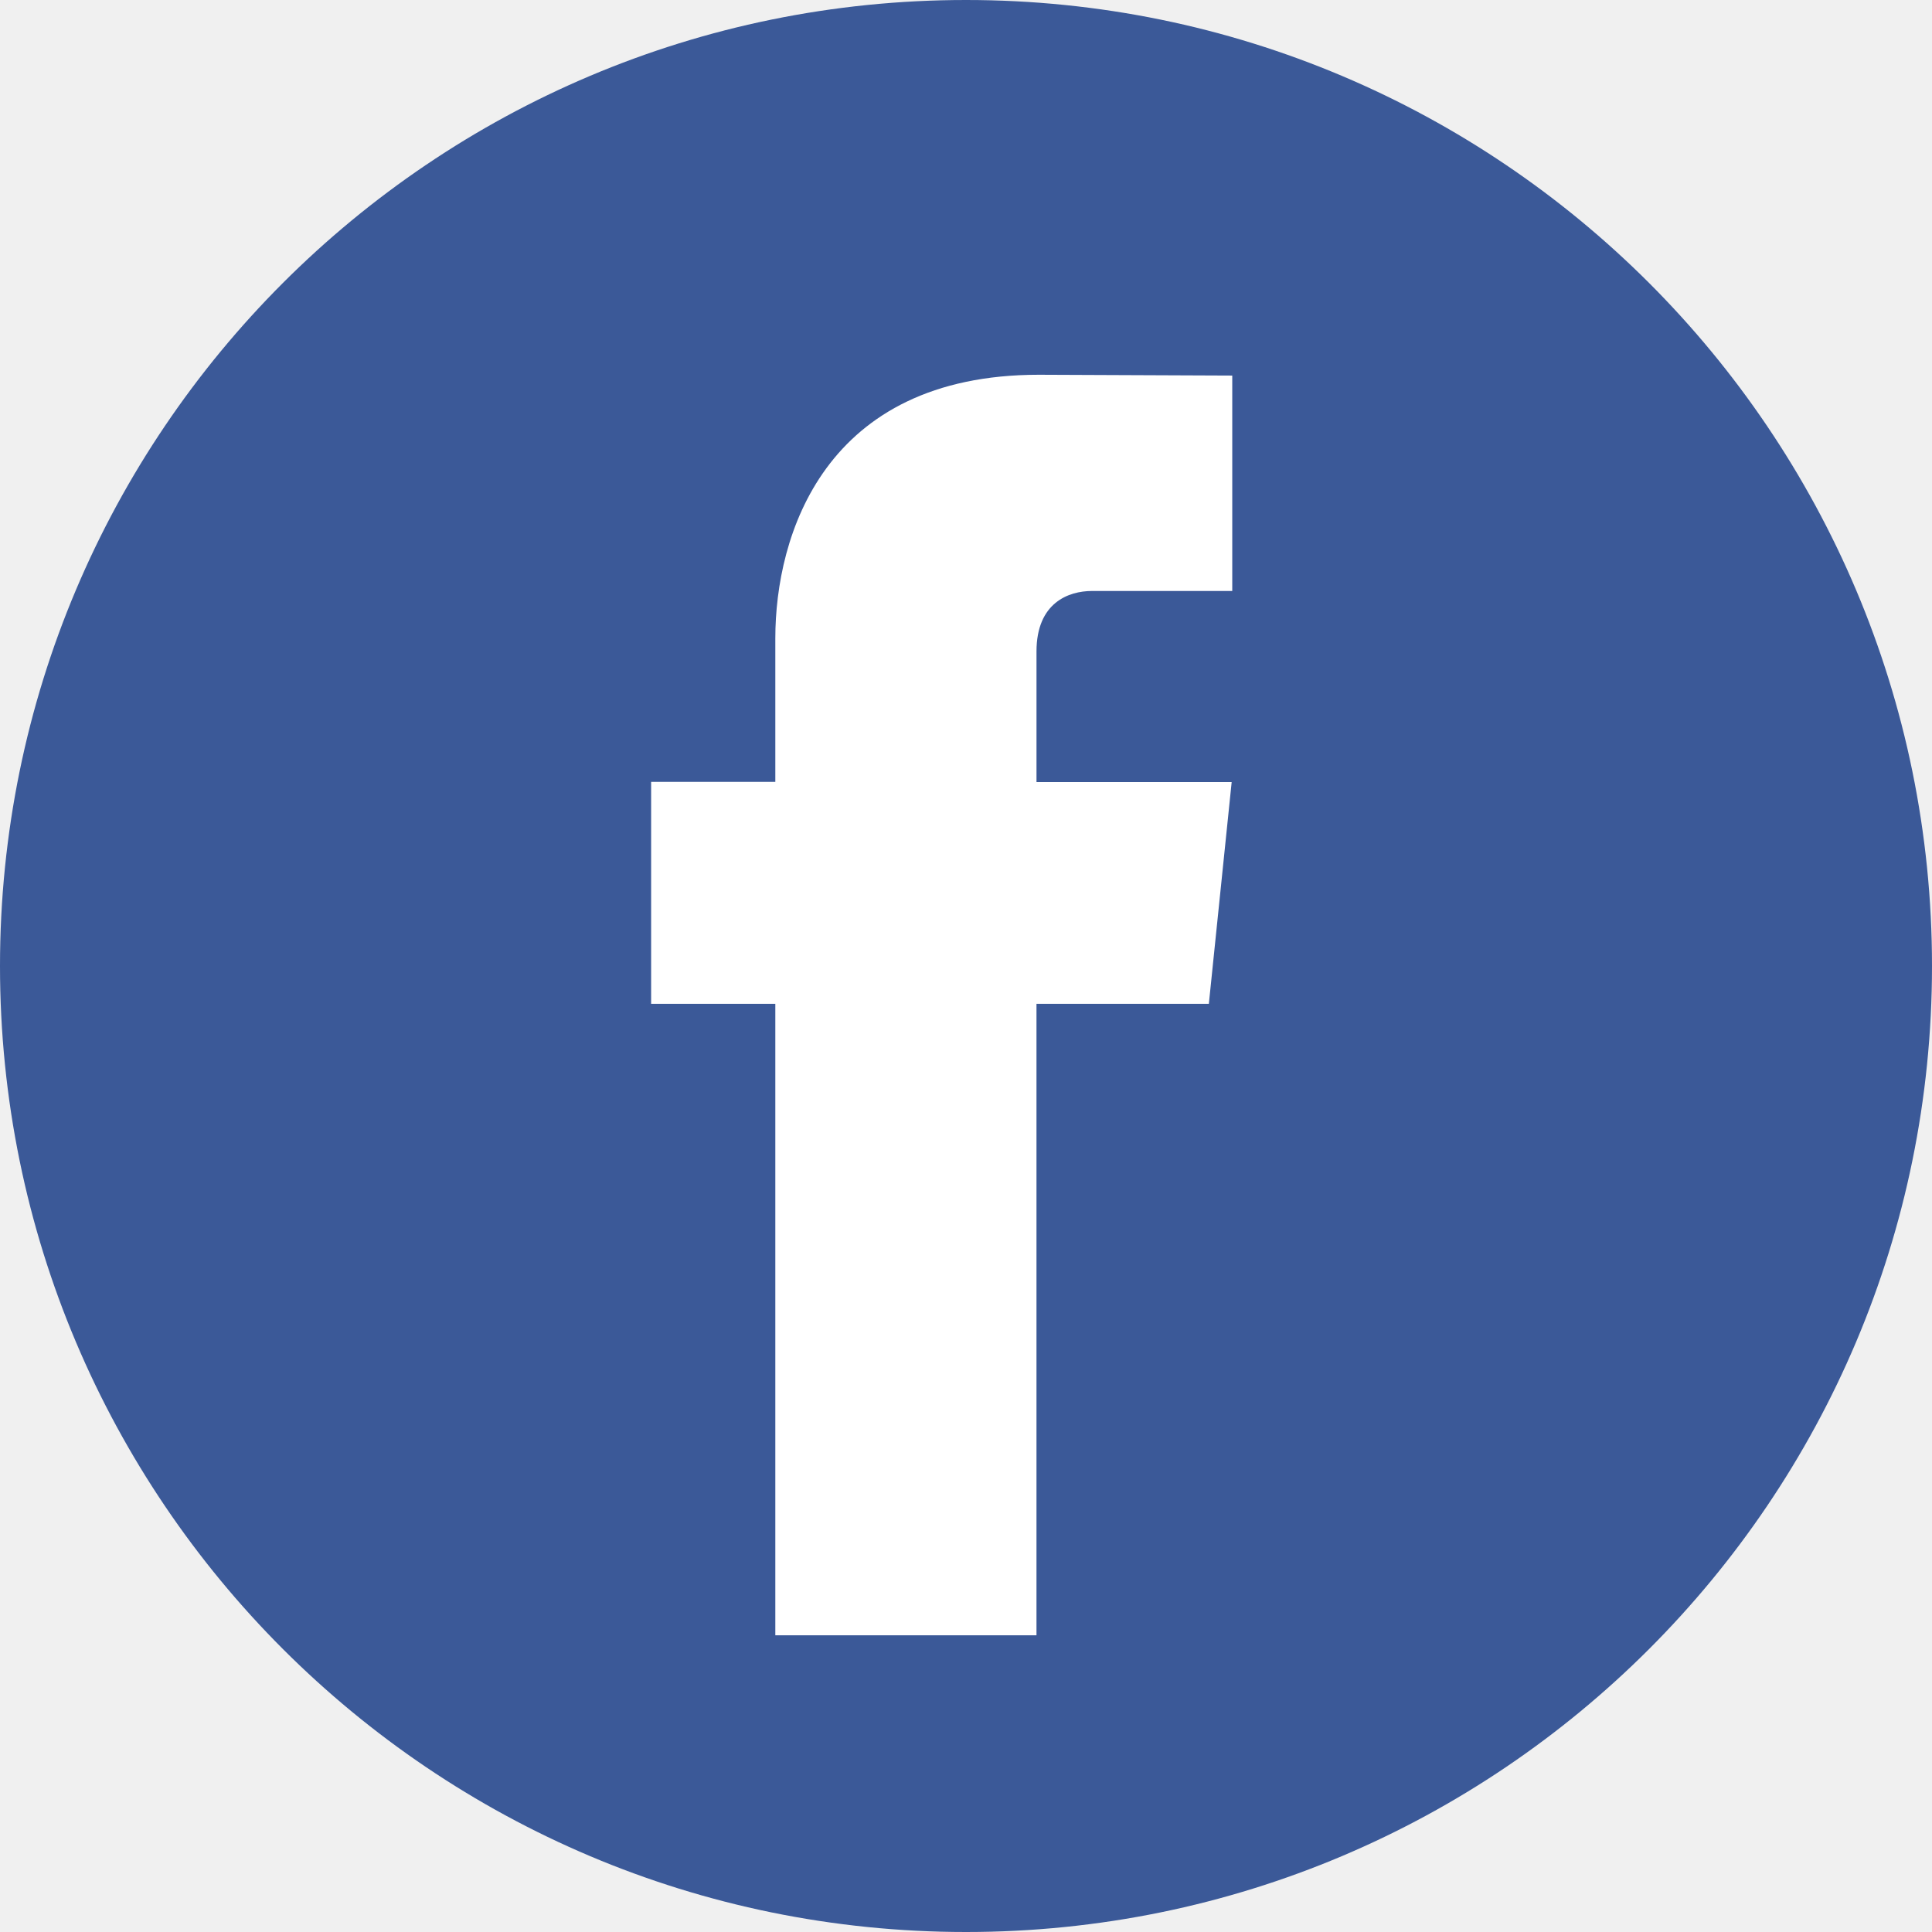
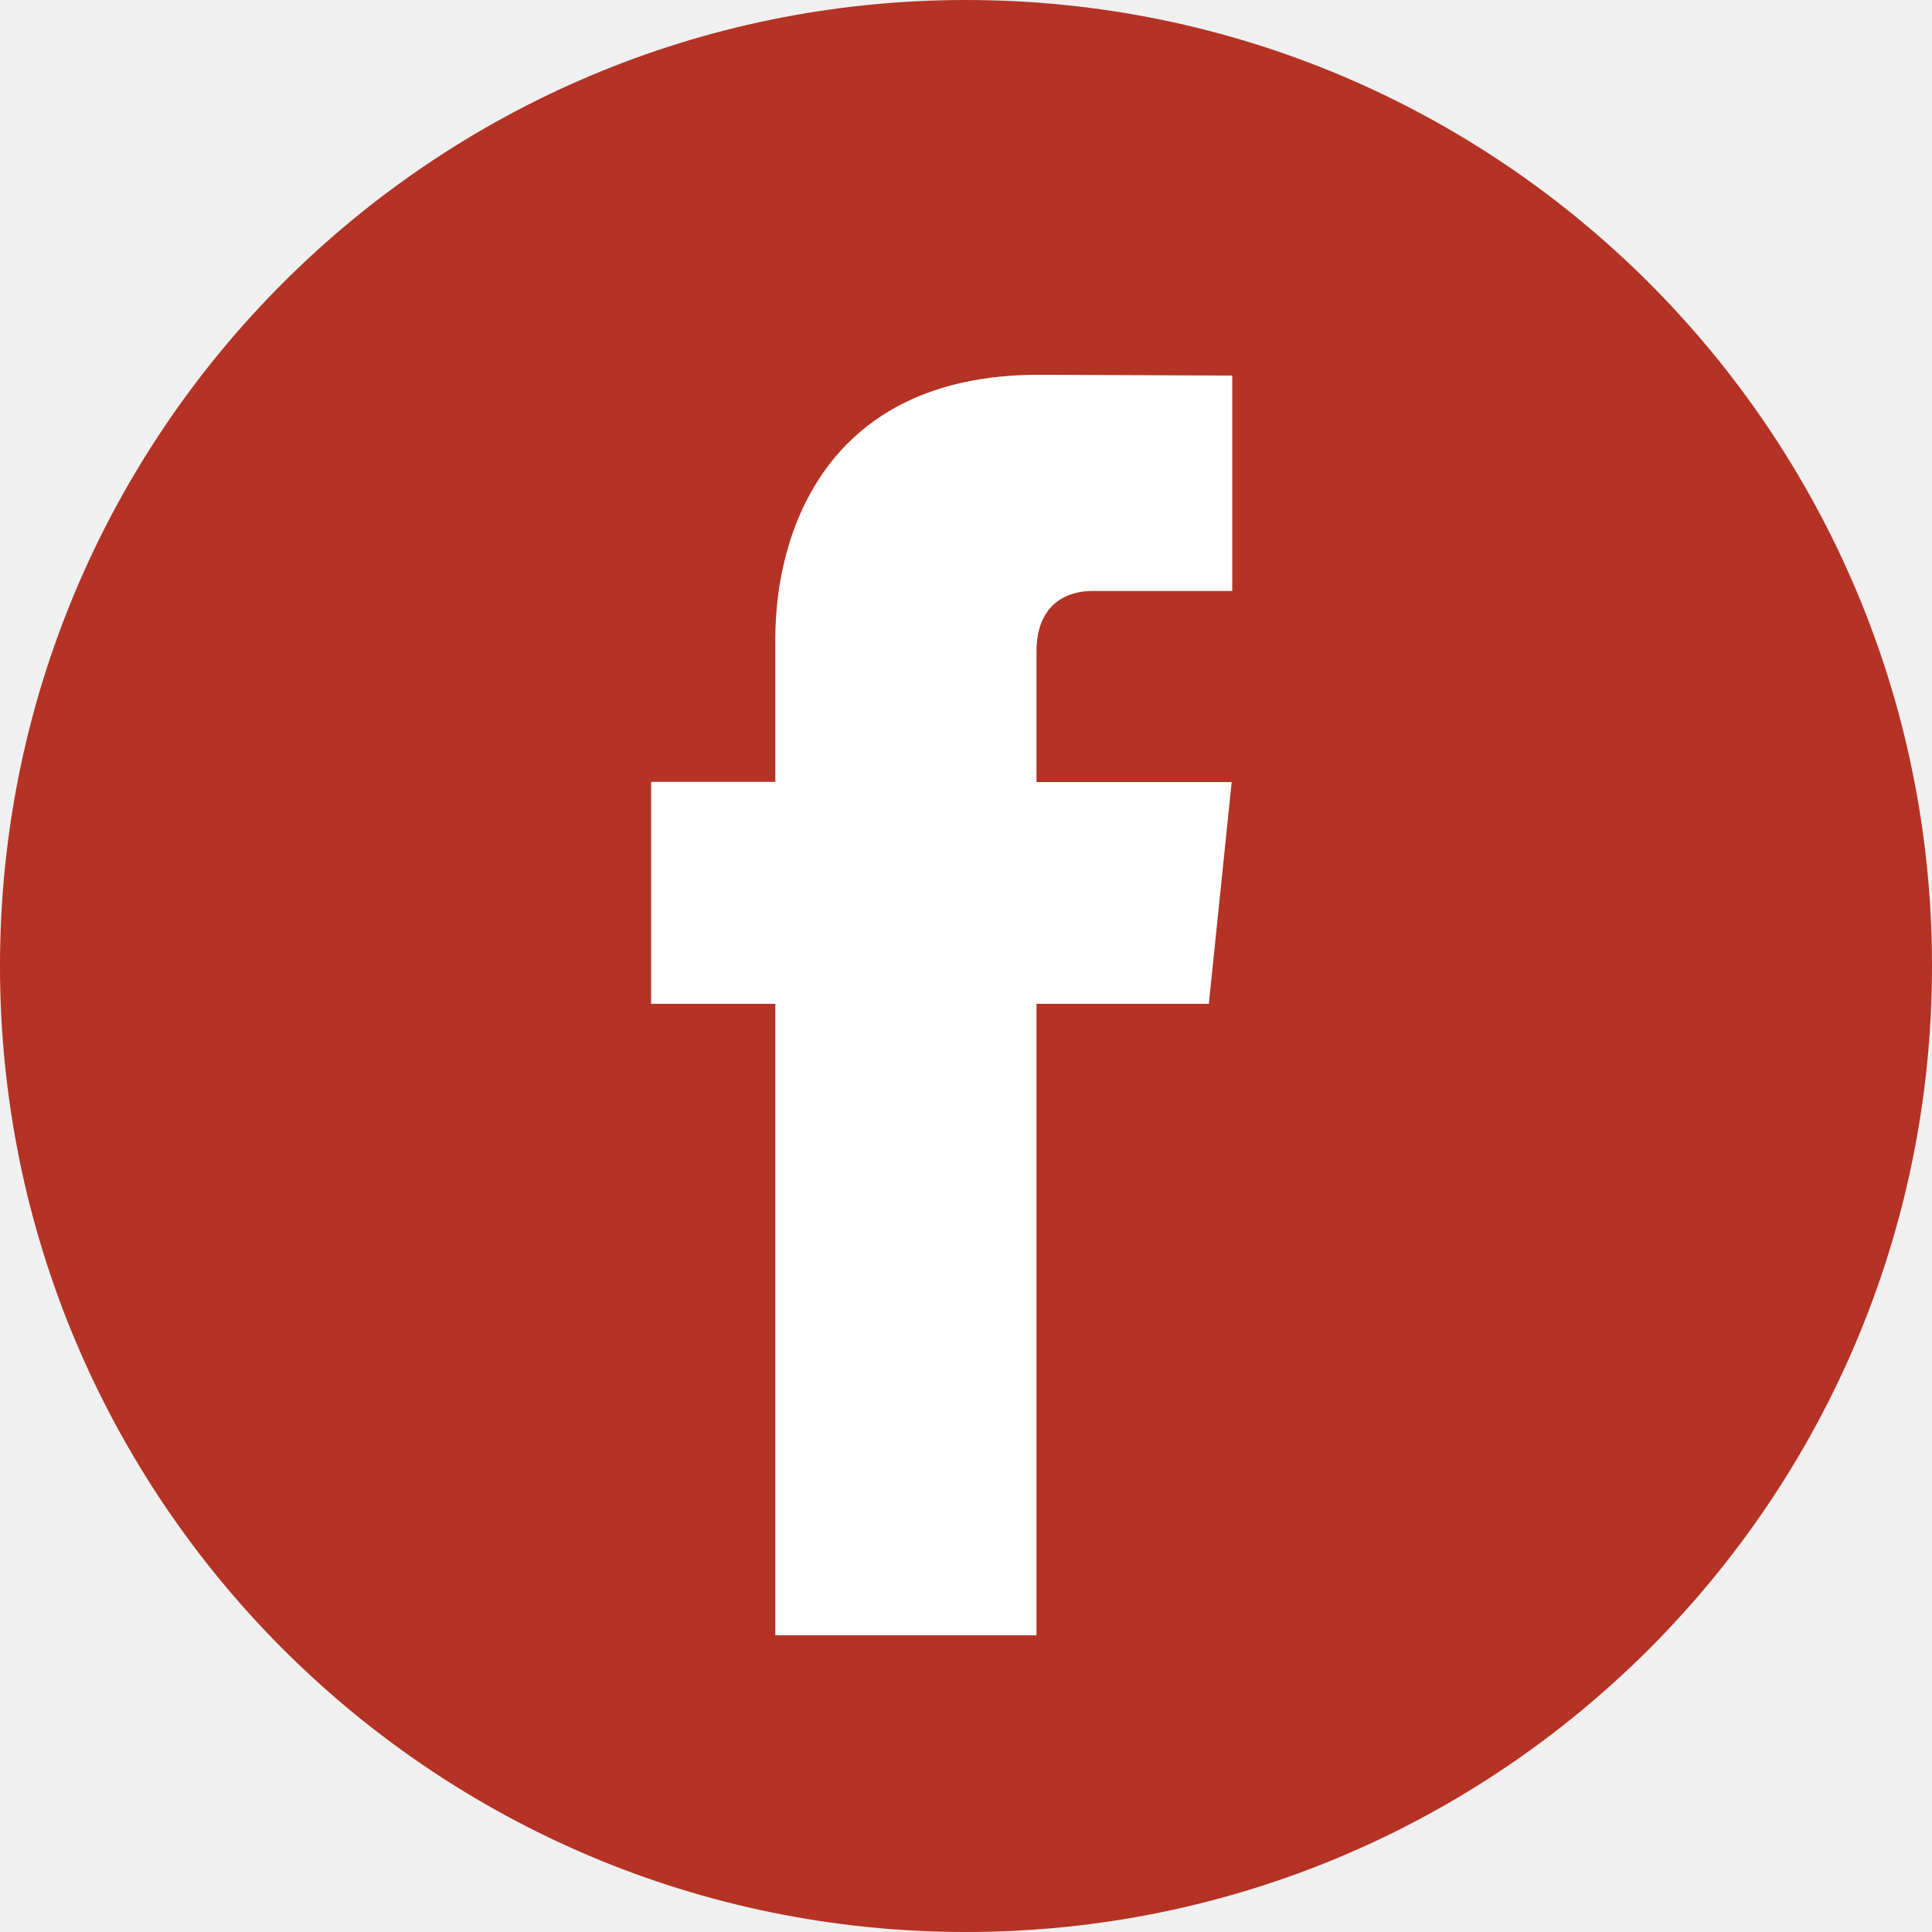
- <svg xmlns="http://www.w3.org/2000/svg" version="1.1" id="Capa_1" x="0px" y="0px" viewBox="0 0 112.196 112.196" style="enable-background:new 0 0 112.196 112.196;" xml:space="preserve">
+ <svg xmlns="http://www.w3.org/2000/svg" version="1.1" id="Capa_1" x="0px" y="0px" viewBox="0 0 112.196 112.196" style="enable-background:new 0 0 112.196 112.196;" xml:space="preserve" width="512px" height="512px" class="">
  <g>
-     <circle style="fill:#3B5998;" cx="56.098" cy="56.098" r="56.098" />
-     <path style="fill:#FFFFFF;" d="M70.201,58.294h-10.01v36.672H45.025V58.294h-7.213V45.406h7.213v-8.34   c0-5.964,2.833-15.303,15.301-15.303L71.56,21.81v12.51h-8.151c-1.337,0-3.217,0.668-3.217,3.513v7.585h11.334L70.201,58.294z" />
+     <g>
+       <circle style="fill:#B43325" cx="56.098" cy="56.098" r="56.098" data-original="#3B5998" class="active-path" data-old_color="#3B5998" />
+       <path style="fill:#FFFFFF" d="M70.201,58.294h-10.01v36.672H45.025V58.294h-7.213V45.406h7.213v-8.34   c0-5.964,2.833-15.303,15.301-15.303L71.56,21.81v12.51h-8.151c-1.337,0-3.217,0.668-3.217,3.513v7.585h11.334L70.201,58.294z" data-original="#FFFFFF" class="" />
+     </g>
  </g>
-   <g>
- </g>
-   <g>
- </g>
-   <g>
- </g>
-   <g>
- </g>
-   <g>
- </g>
-   <g>
- </g>
-   <g>
- </g>
-   <g>
- </g>
-   <g>
- </g>
-   <g>
- </g>
-   <g>
- </g>
-   <g>
- </g>
-   <g>
- </g>
-   <g>
- </g>
-   <g>
- </g>
</svg>
